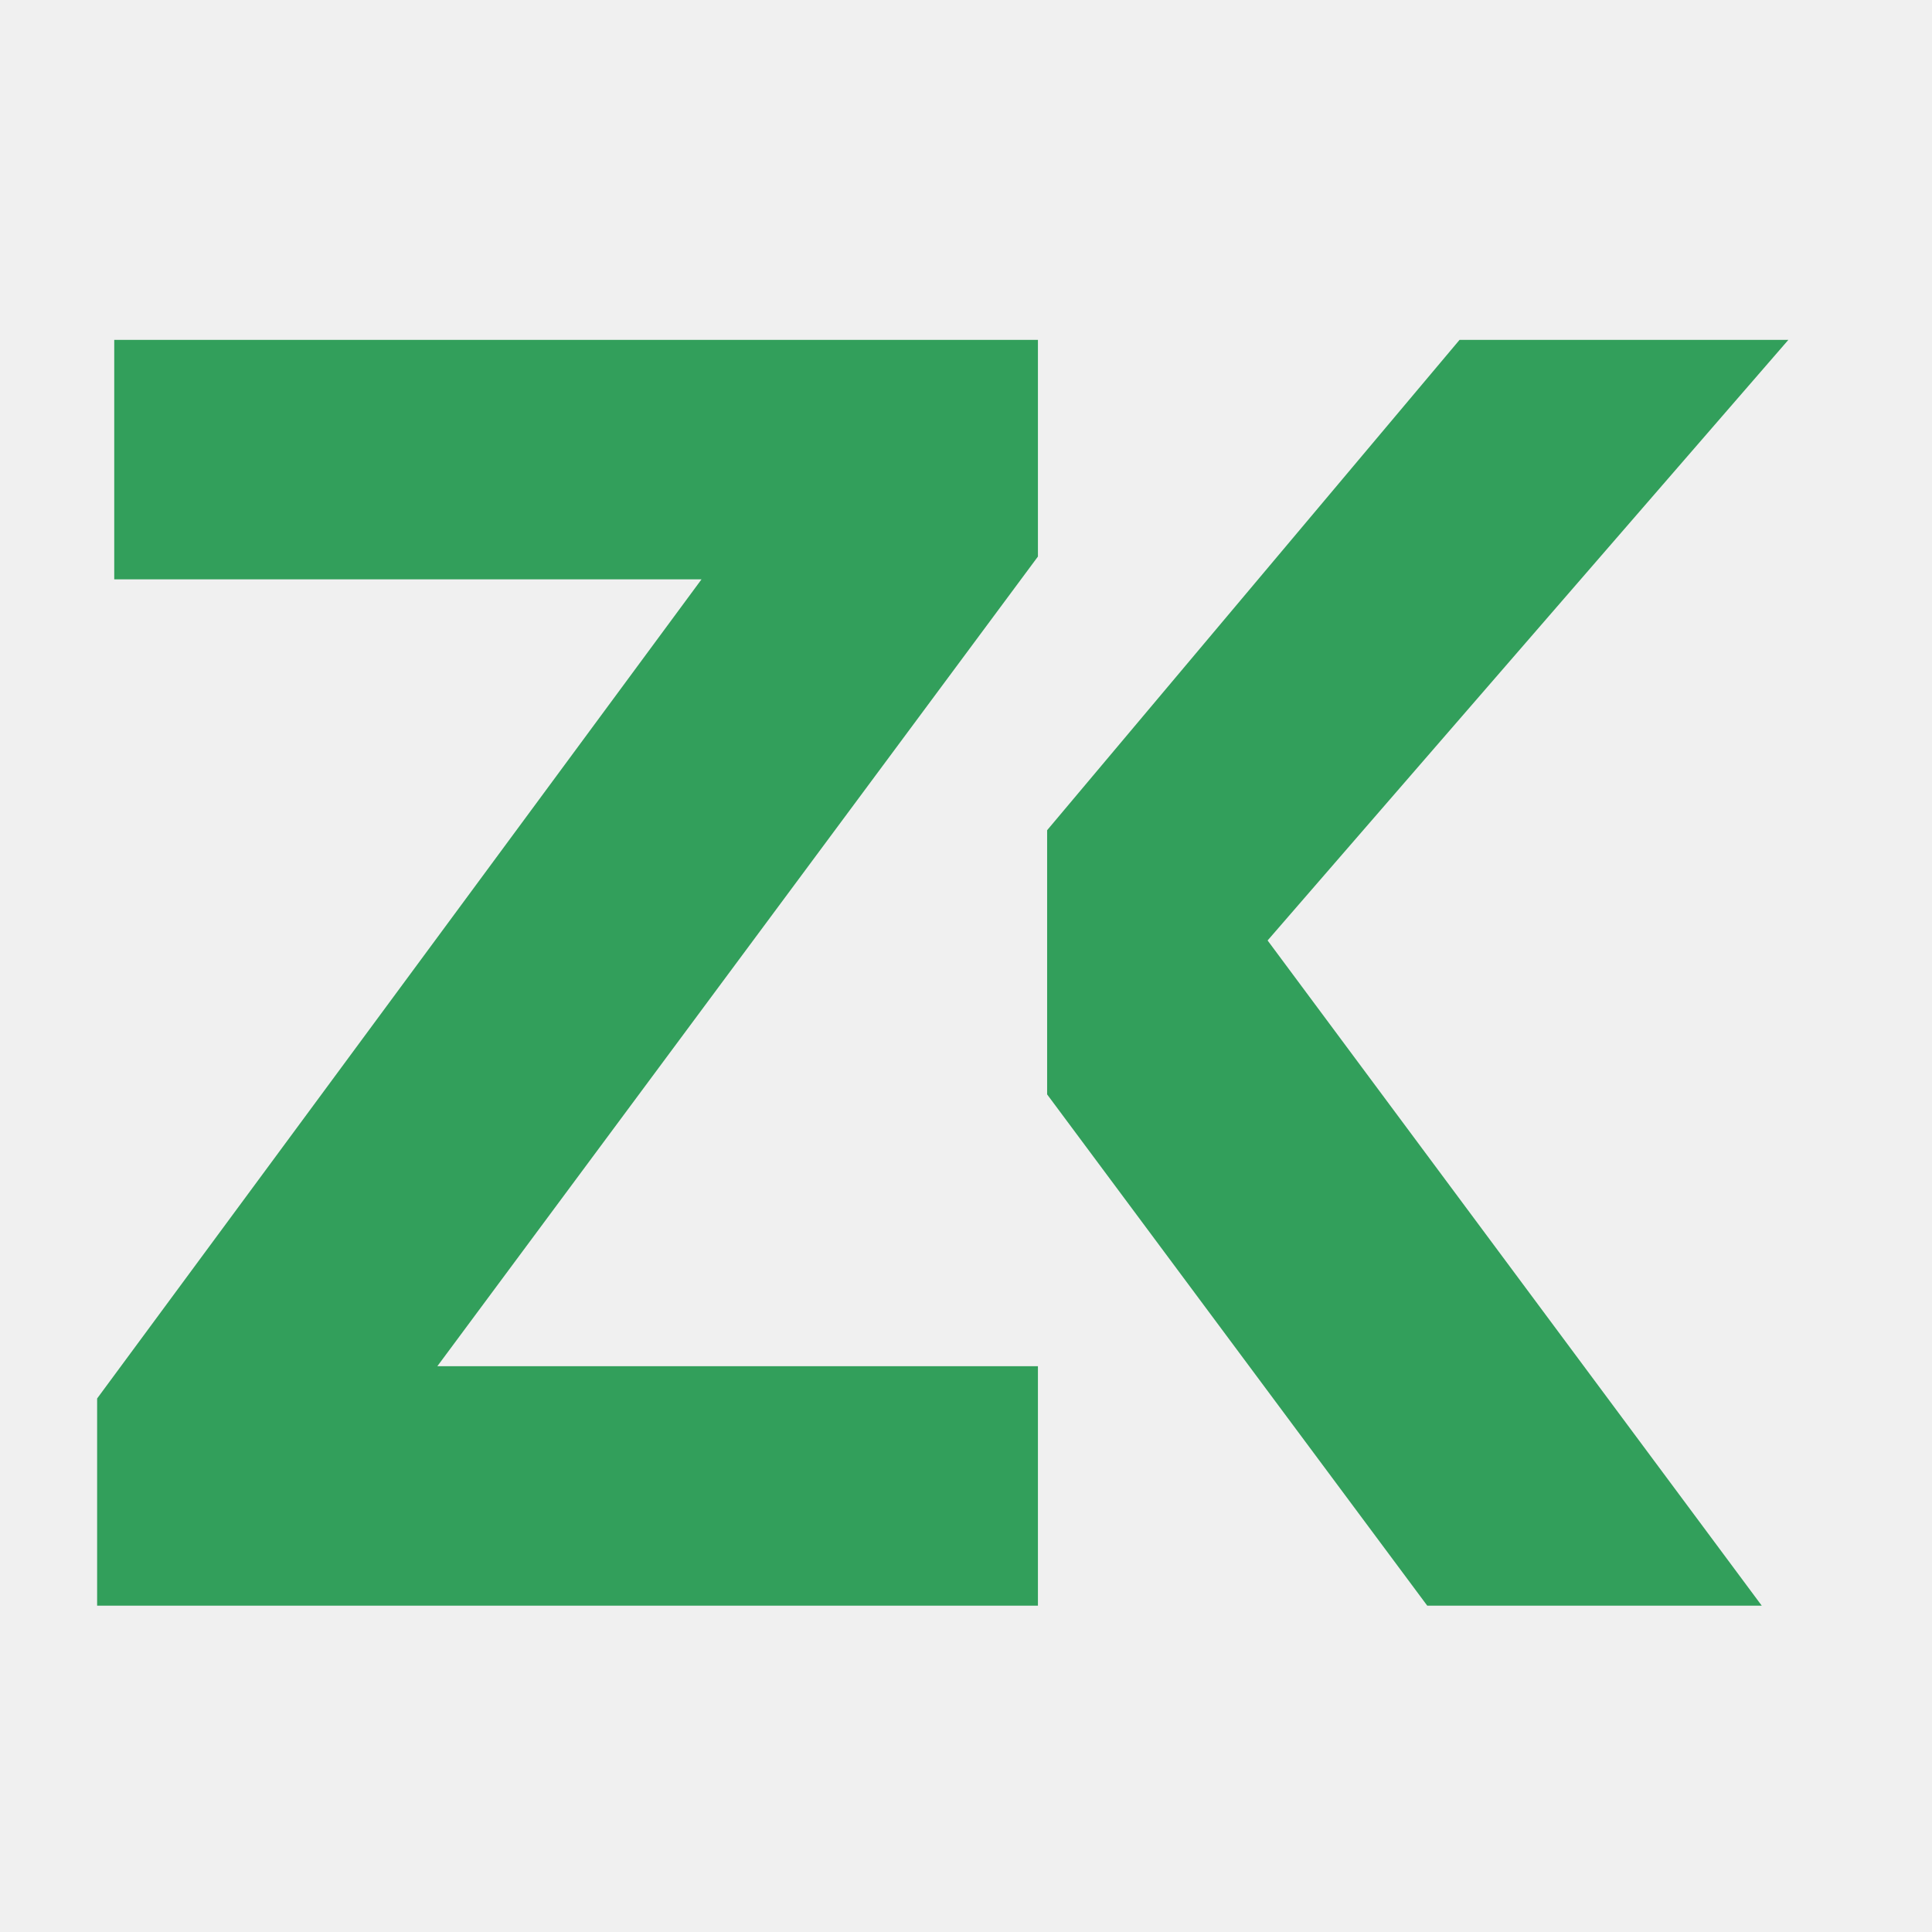
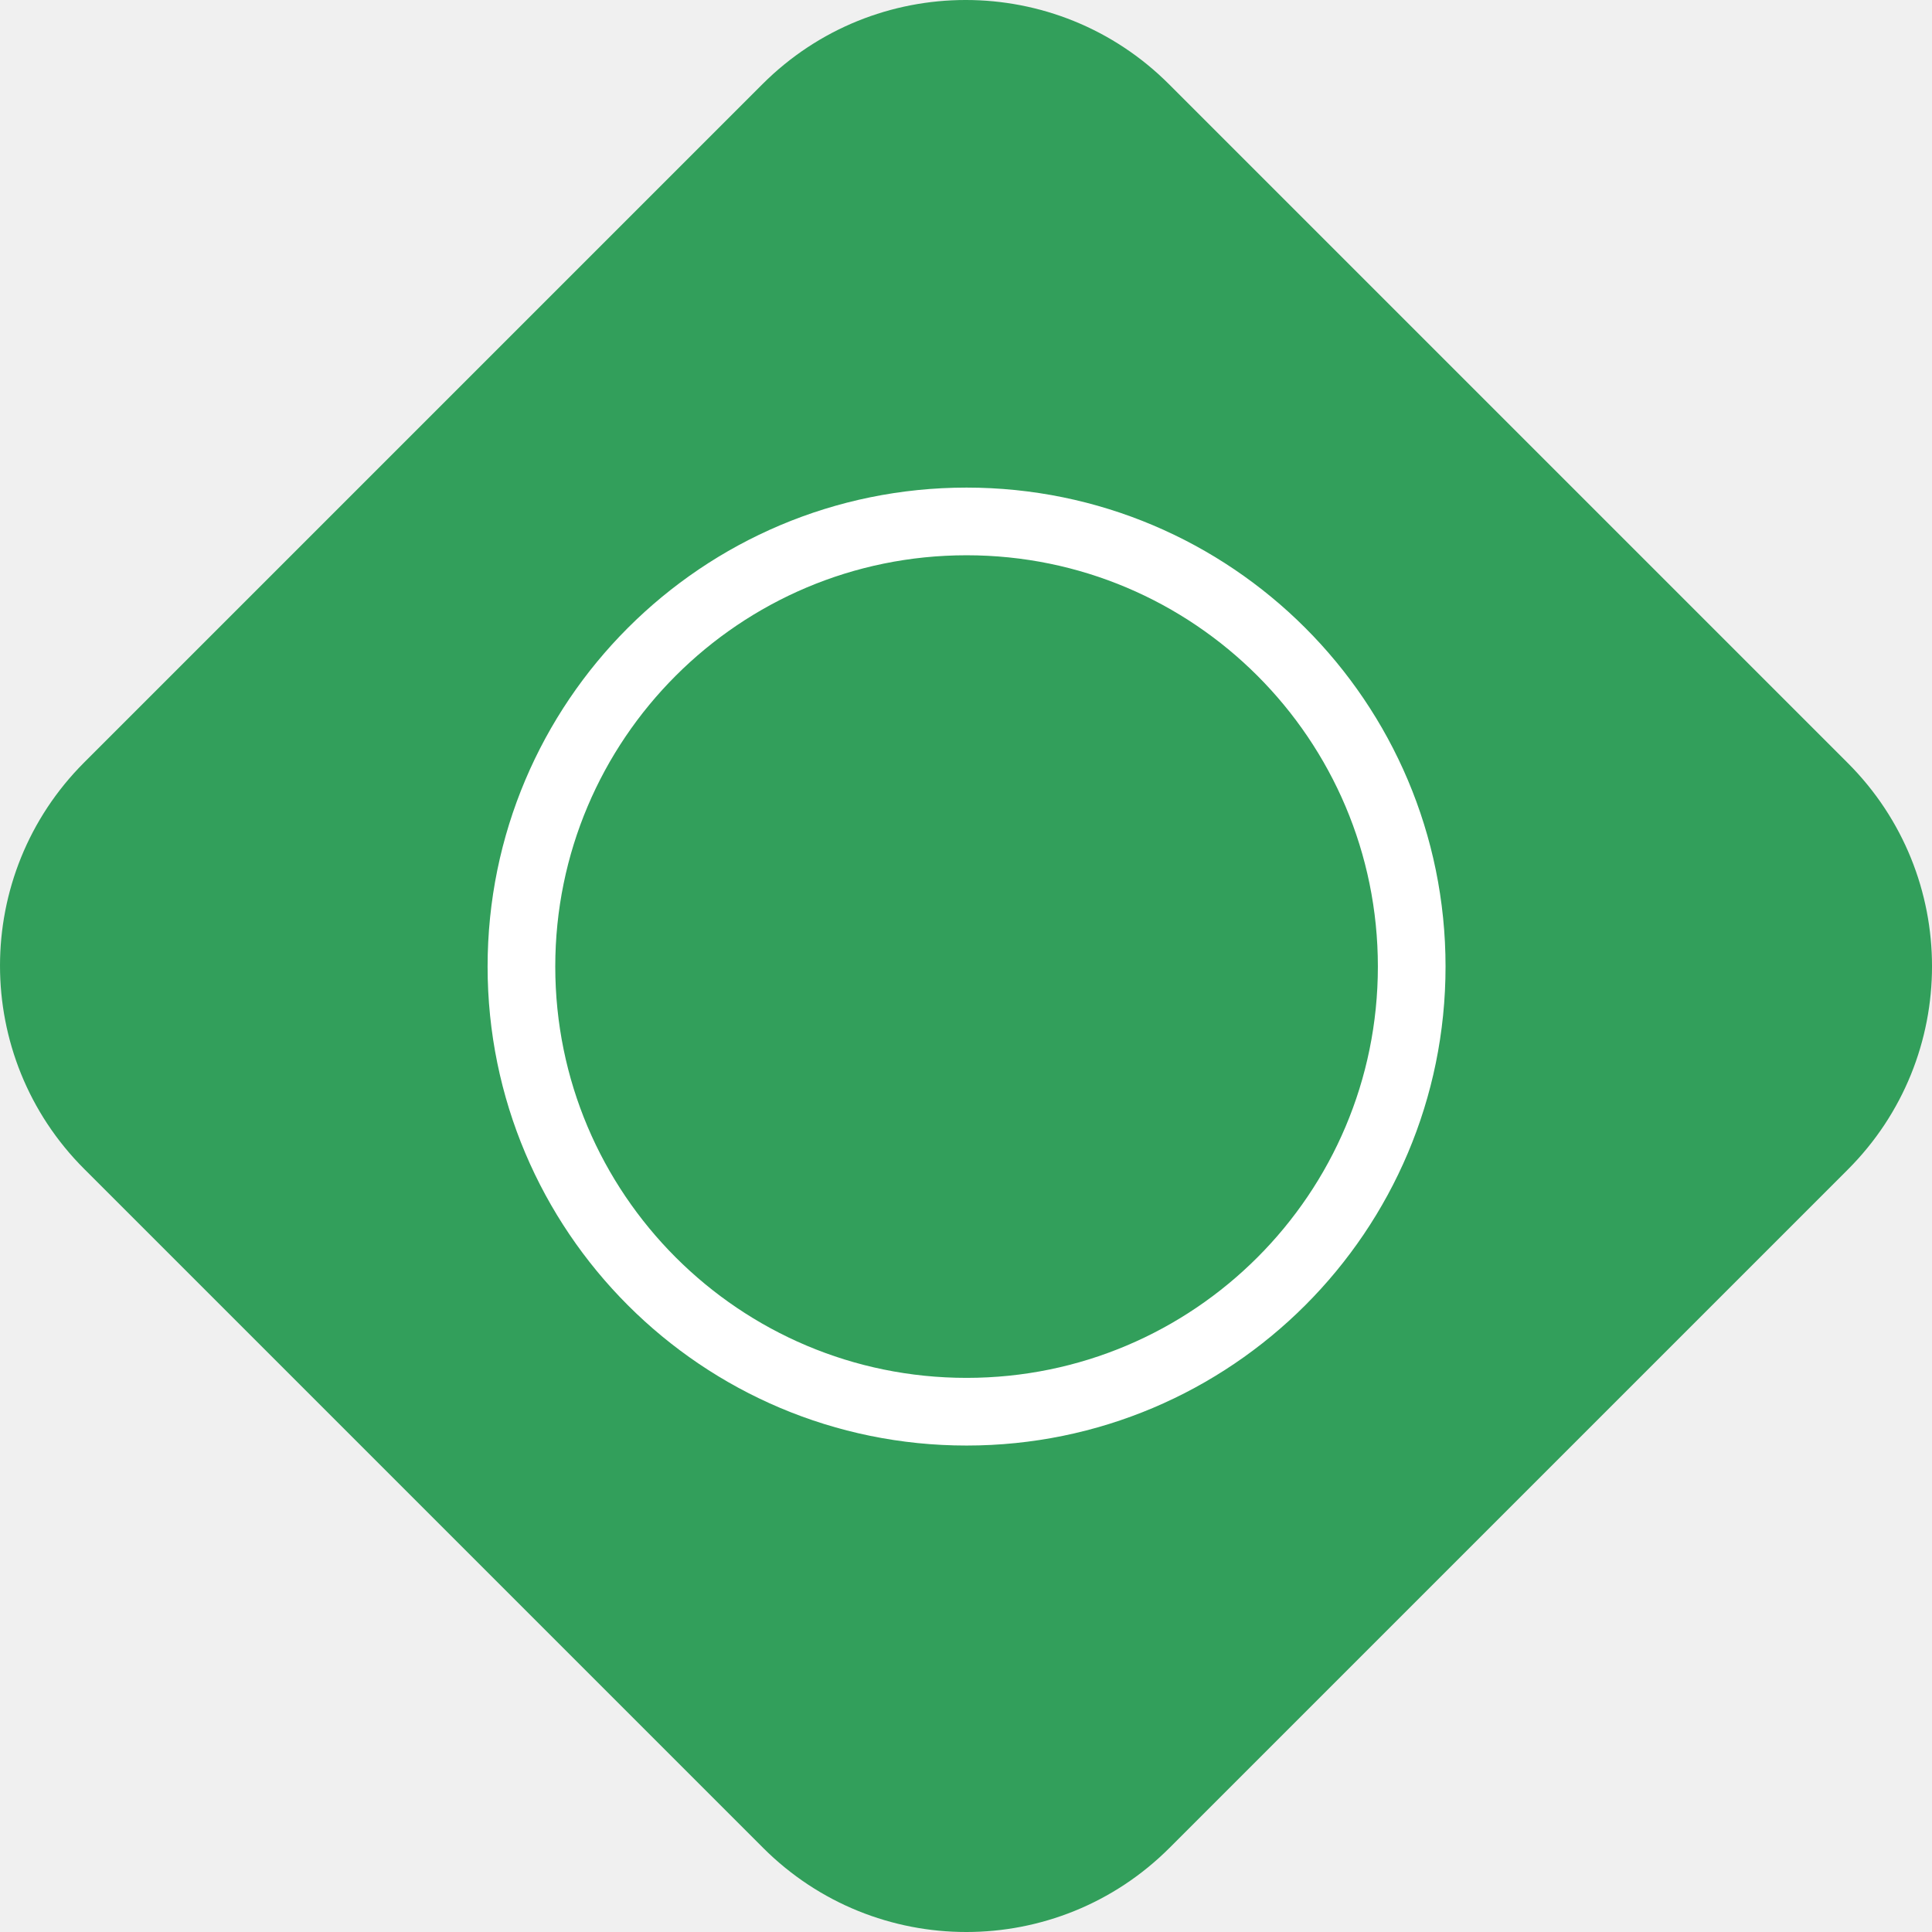
- <svg xmlns="http://www.w3.org/2000/svg" id="_Слой_1" data-name="Слой 1" viewBox="0 0 1000 1000">
+ <svg xmlns="http://www.w3.org/2000/svg" id="_Слой_2" data-name="Слой 2" viewBox="0 0 1456.06 1456.06">
  <defs>
    <style>
      .cls-1 {
        fill: #329f5b;
-       }
- 
-       .cls-1, .cls-2 {
        stroke-width: 0px;
      }

      .cls-2 {
        fill: none;
-       }
- 
-       .cls-3 {
-         clip-path: url(#clippath);
+         stroke: #fff;
+         stroke-width: 51px;
      }
    </style>
-     <clipPath id="clippath">
-       <rect class="cls-2" width="1000" height="1000" />
-     </clipPath>
  </defs>
-   <g class="cls-3">
-     <g>
-       <path class="cls-1" d="M50.27,723.86l312.83-423.99H59.13v-123.95h478.1v112.15l-310.86,419.07h310.86v123.95H50.27v-107.23Z" />
-       <path class="cls-1" d="M541.99,429.72l213.47-253.8h170.19l-269.54,310.86,255.77,344.31h-173.14l-196.75-264.63v-136.74Z" />
-     </g>
+   <g id="_Слой_1-2" data-name="Слой 1">
+     <rect class="cls-1" x="149.95" y="149.62" width="1156.17" height="1156.83" rx="216.64" ry="216.64" transform="translate(-301.56 728.03) rotate(-45)" />
+     <path class="cls-2" d="M1063.94,728.46c0,185.28-150.2,335.48-335.48,335.48s-335.48-150.2-335.48-335.48,150.2-335.48,335.48-335.48,335.48,150.2,335.48,335.48Z" />
  </g>
</svg>
